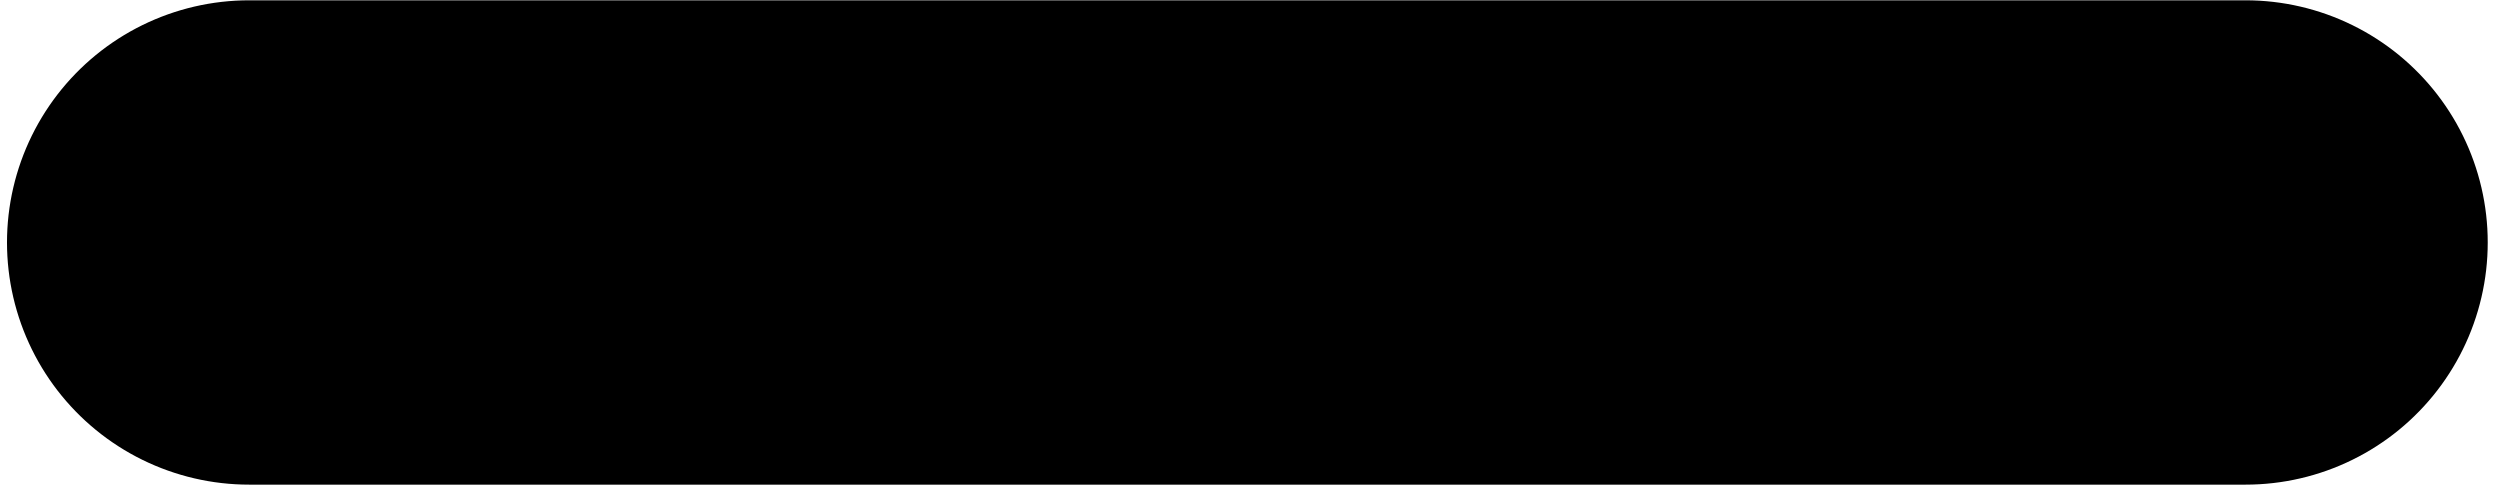
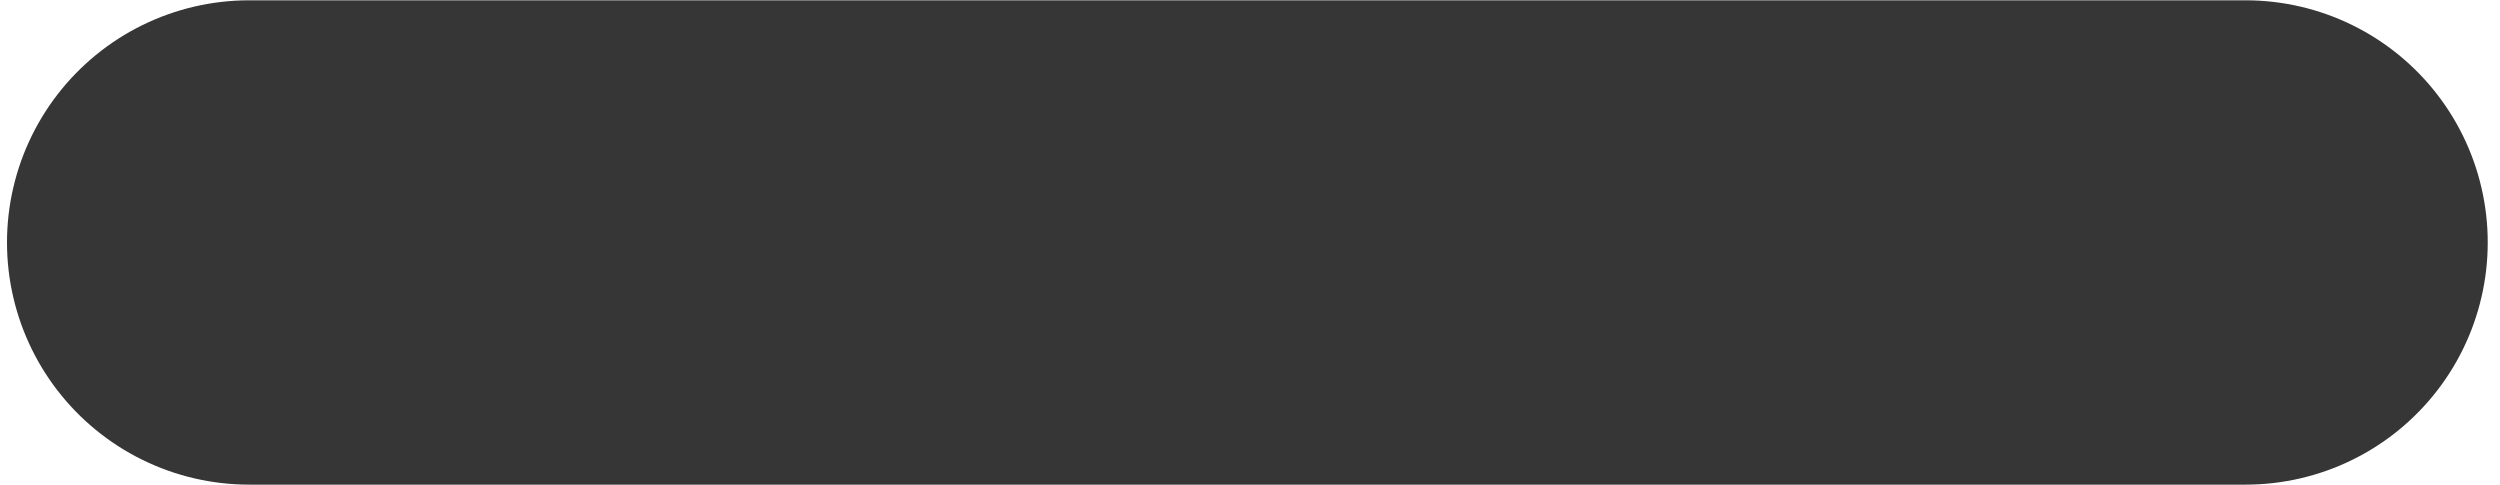
<svg xmlns="http://www.w3.org/2000/svg" width="23.744" height="4.6" id="svg3781" version="1.1">
  <defs id="defs3783" />
  <g id="layer1" transform="translate(-148.9616,-510.0591)">
-     <path style="fill:none;stroke:#000000;stroke-width:4.6;stroke-linecap:round;stroke-linejoin:miter;stroke-miterlimit:4;stroke-opacity:1;stroke-dasharray:none" d="m 151.328,512.362 18.961,0" id="path3789" />
+     <path style="fill:none;stroke:#363636;stroke-width:4.6;stroke-linecap:round;stroke-linejoin:miter;stroke-miterlimit:4;stroke-opacity:1;stroke-dasharray:none" d="m 151.328,512.362 18.961,0" id="path3789" />
  </g>
</svg>
